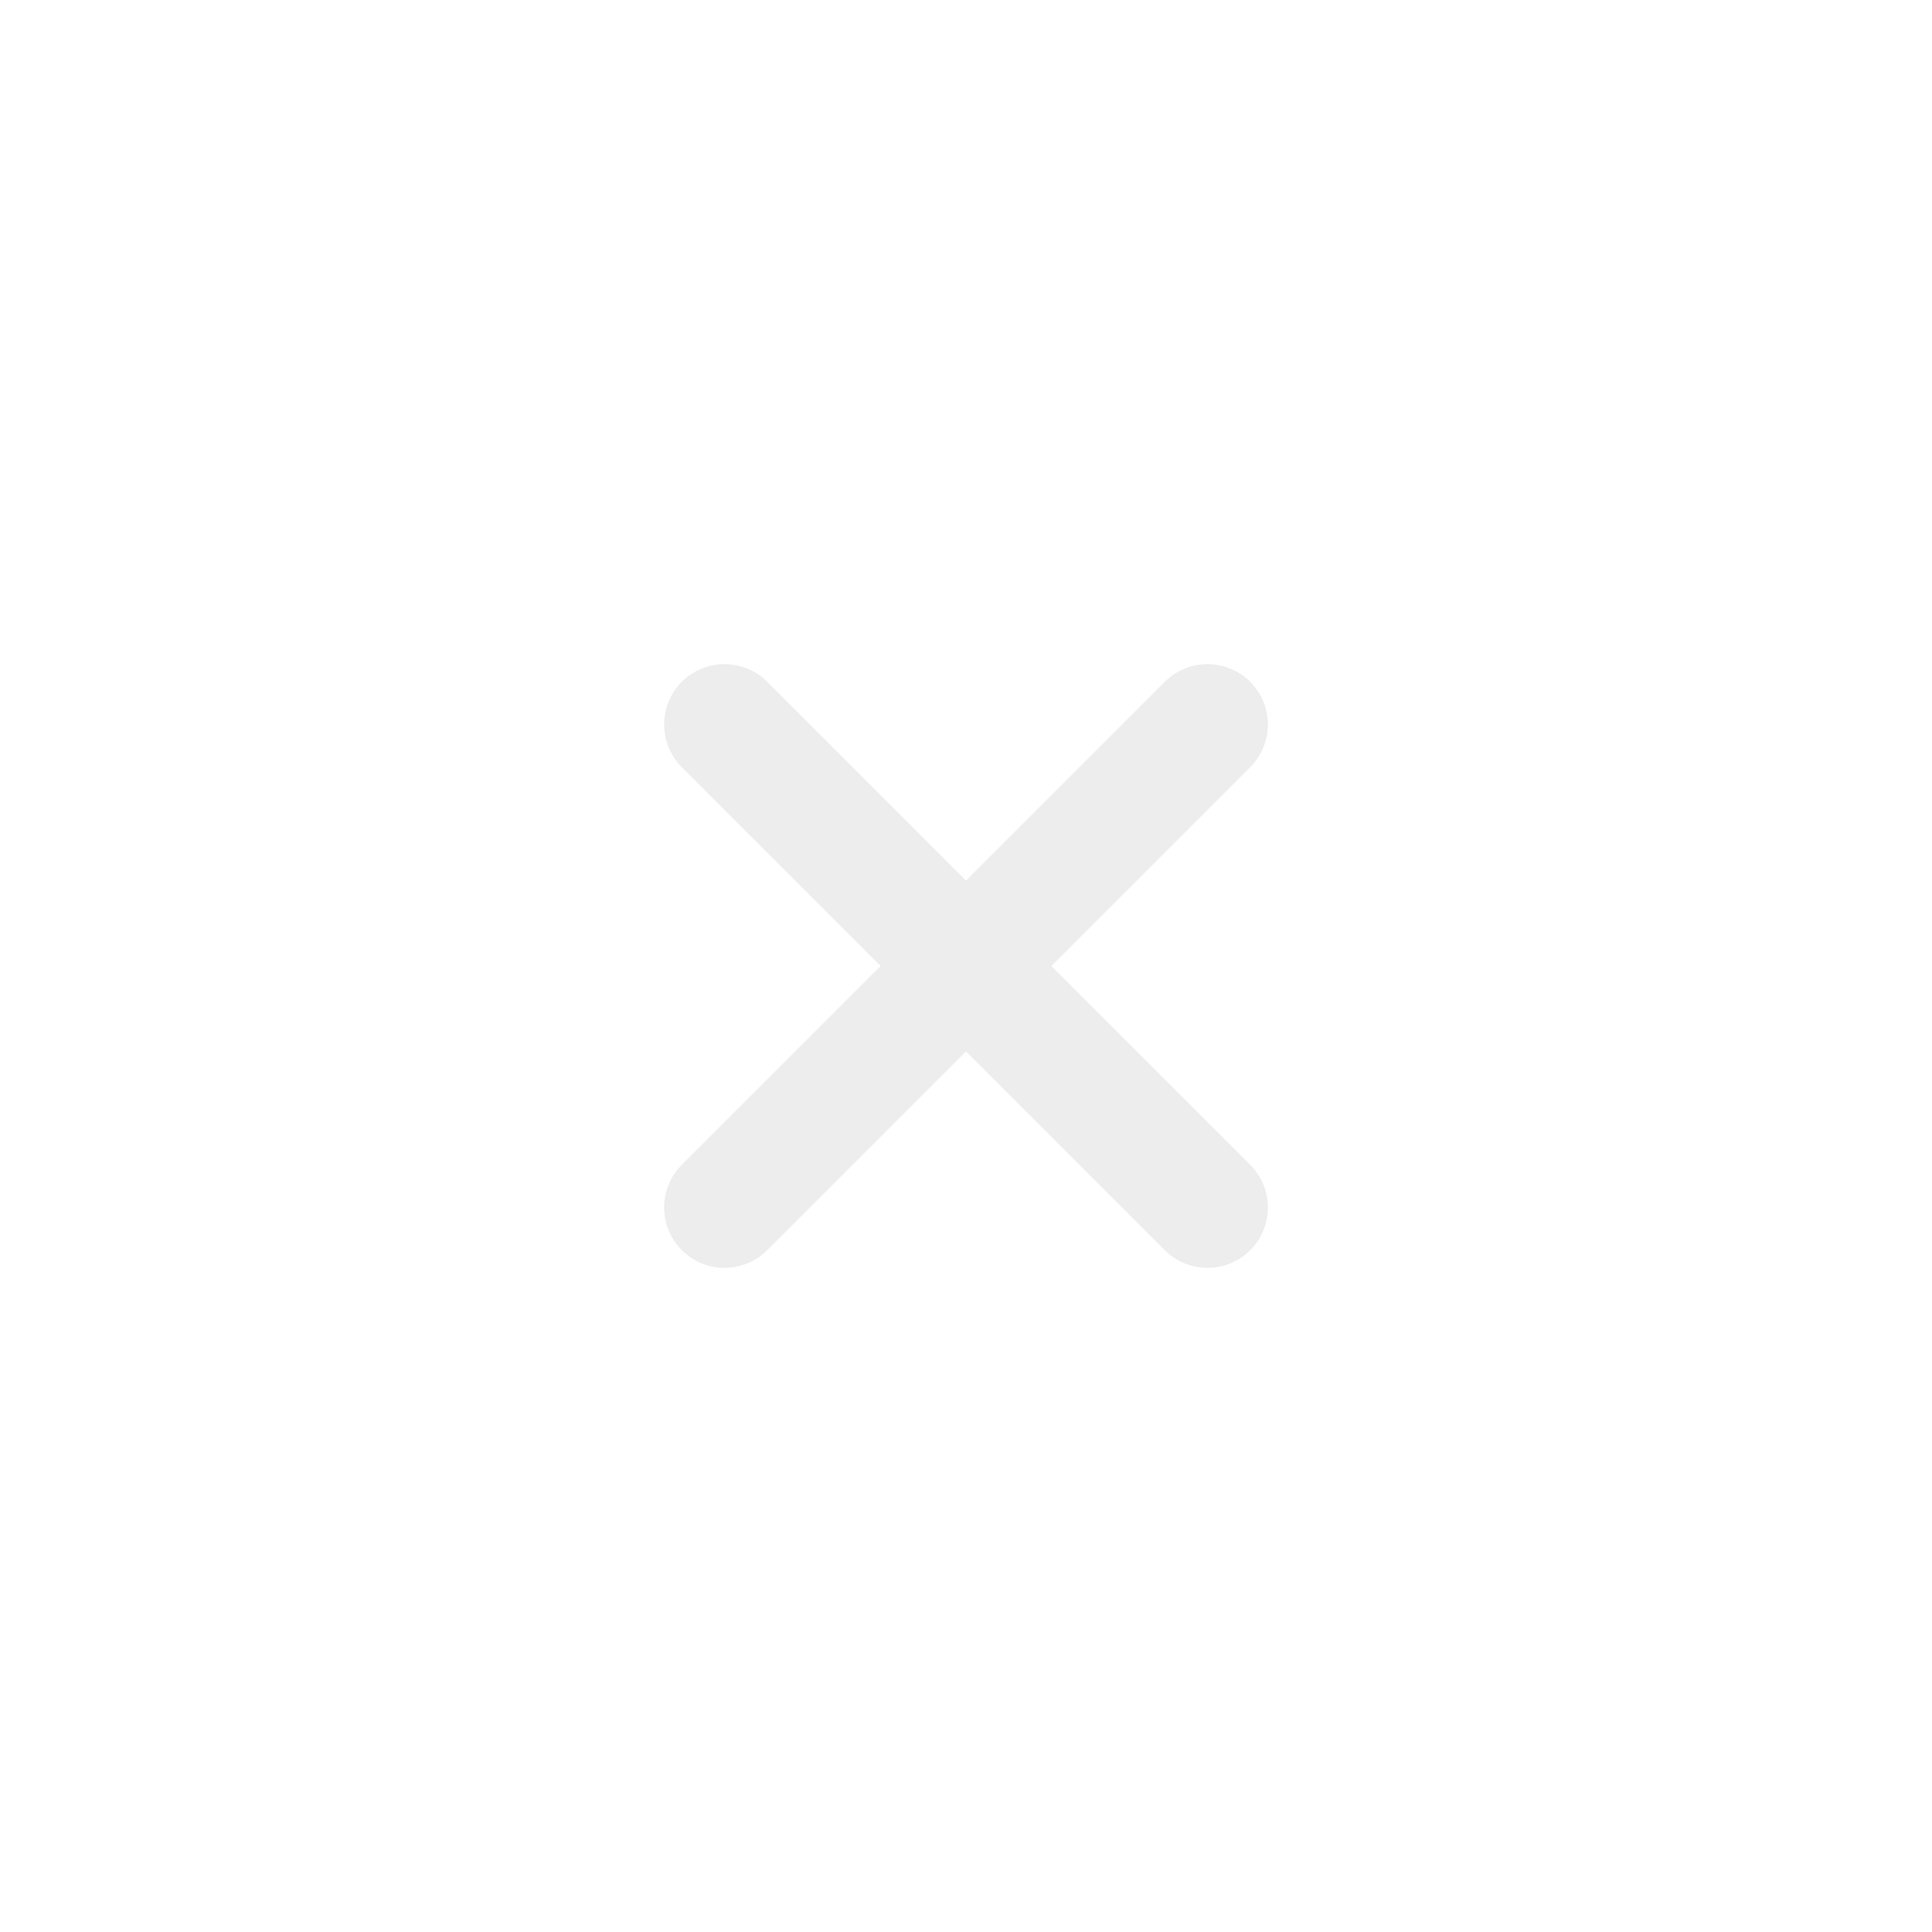
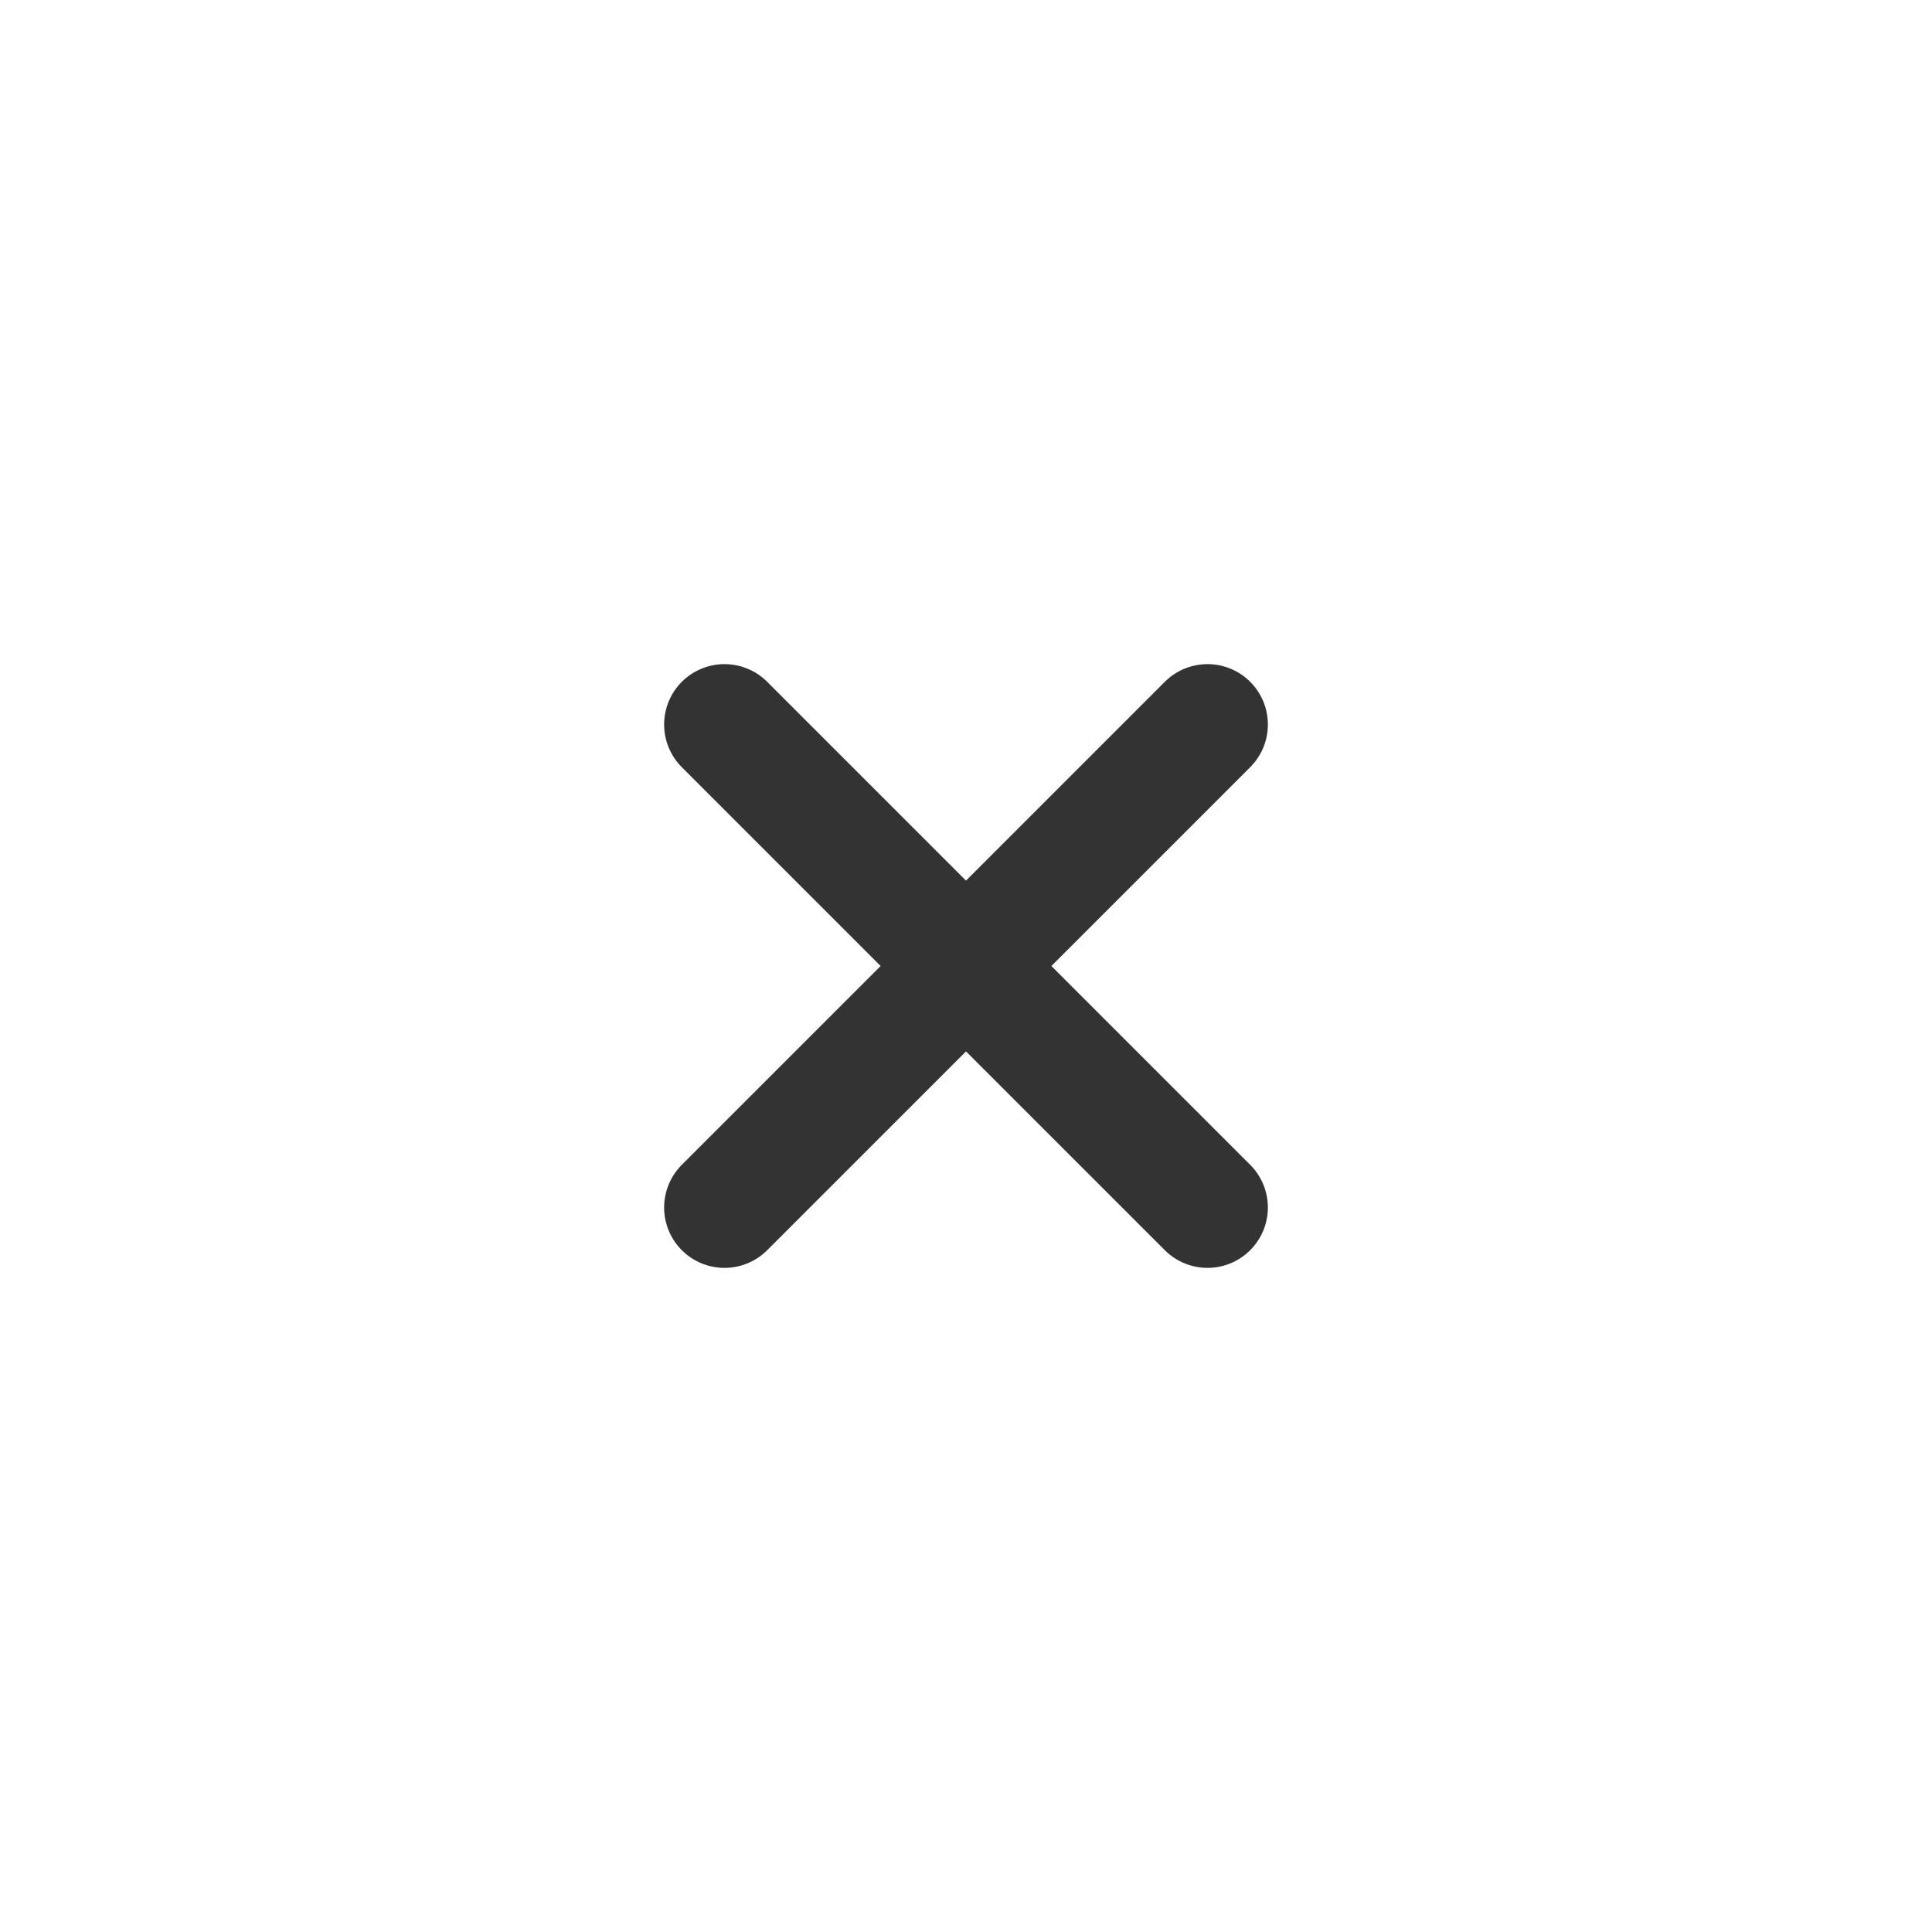
<svg xmlns="http://www.w3.org/2000/svg" width="32" height="32" viewBox="0 0 32 32" fill="none">
-   <path d="M20 12L12 20" stroke="#EDEDED" stroke-width="2" stroke-linecap="round" stroke-linejoin="round" />
-   <path d="M20 20L12 12" stroke="#EDEDED" stroke-width="2" stroke-linecap="round" stroke-linejoin="round" />
+   <path d="M20 12L12 20" stroke="#333333" stroke-width="2" stroke-linecap="round" stroke-linejoin="round" />
+   <path d="M20 20L12 12" stroke="#333333" stroke-width="2" stroke-linecap="round" stroke-linejoin="round" />
</svg>
